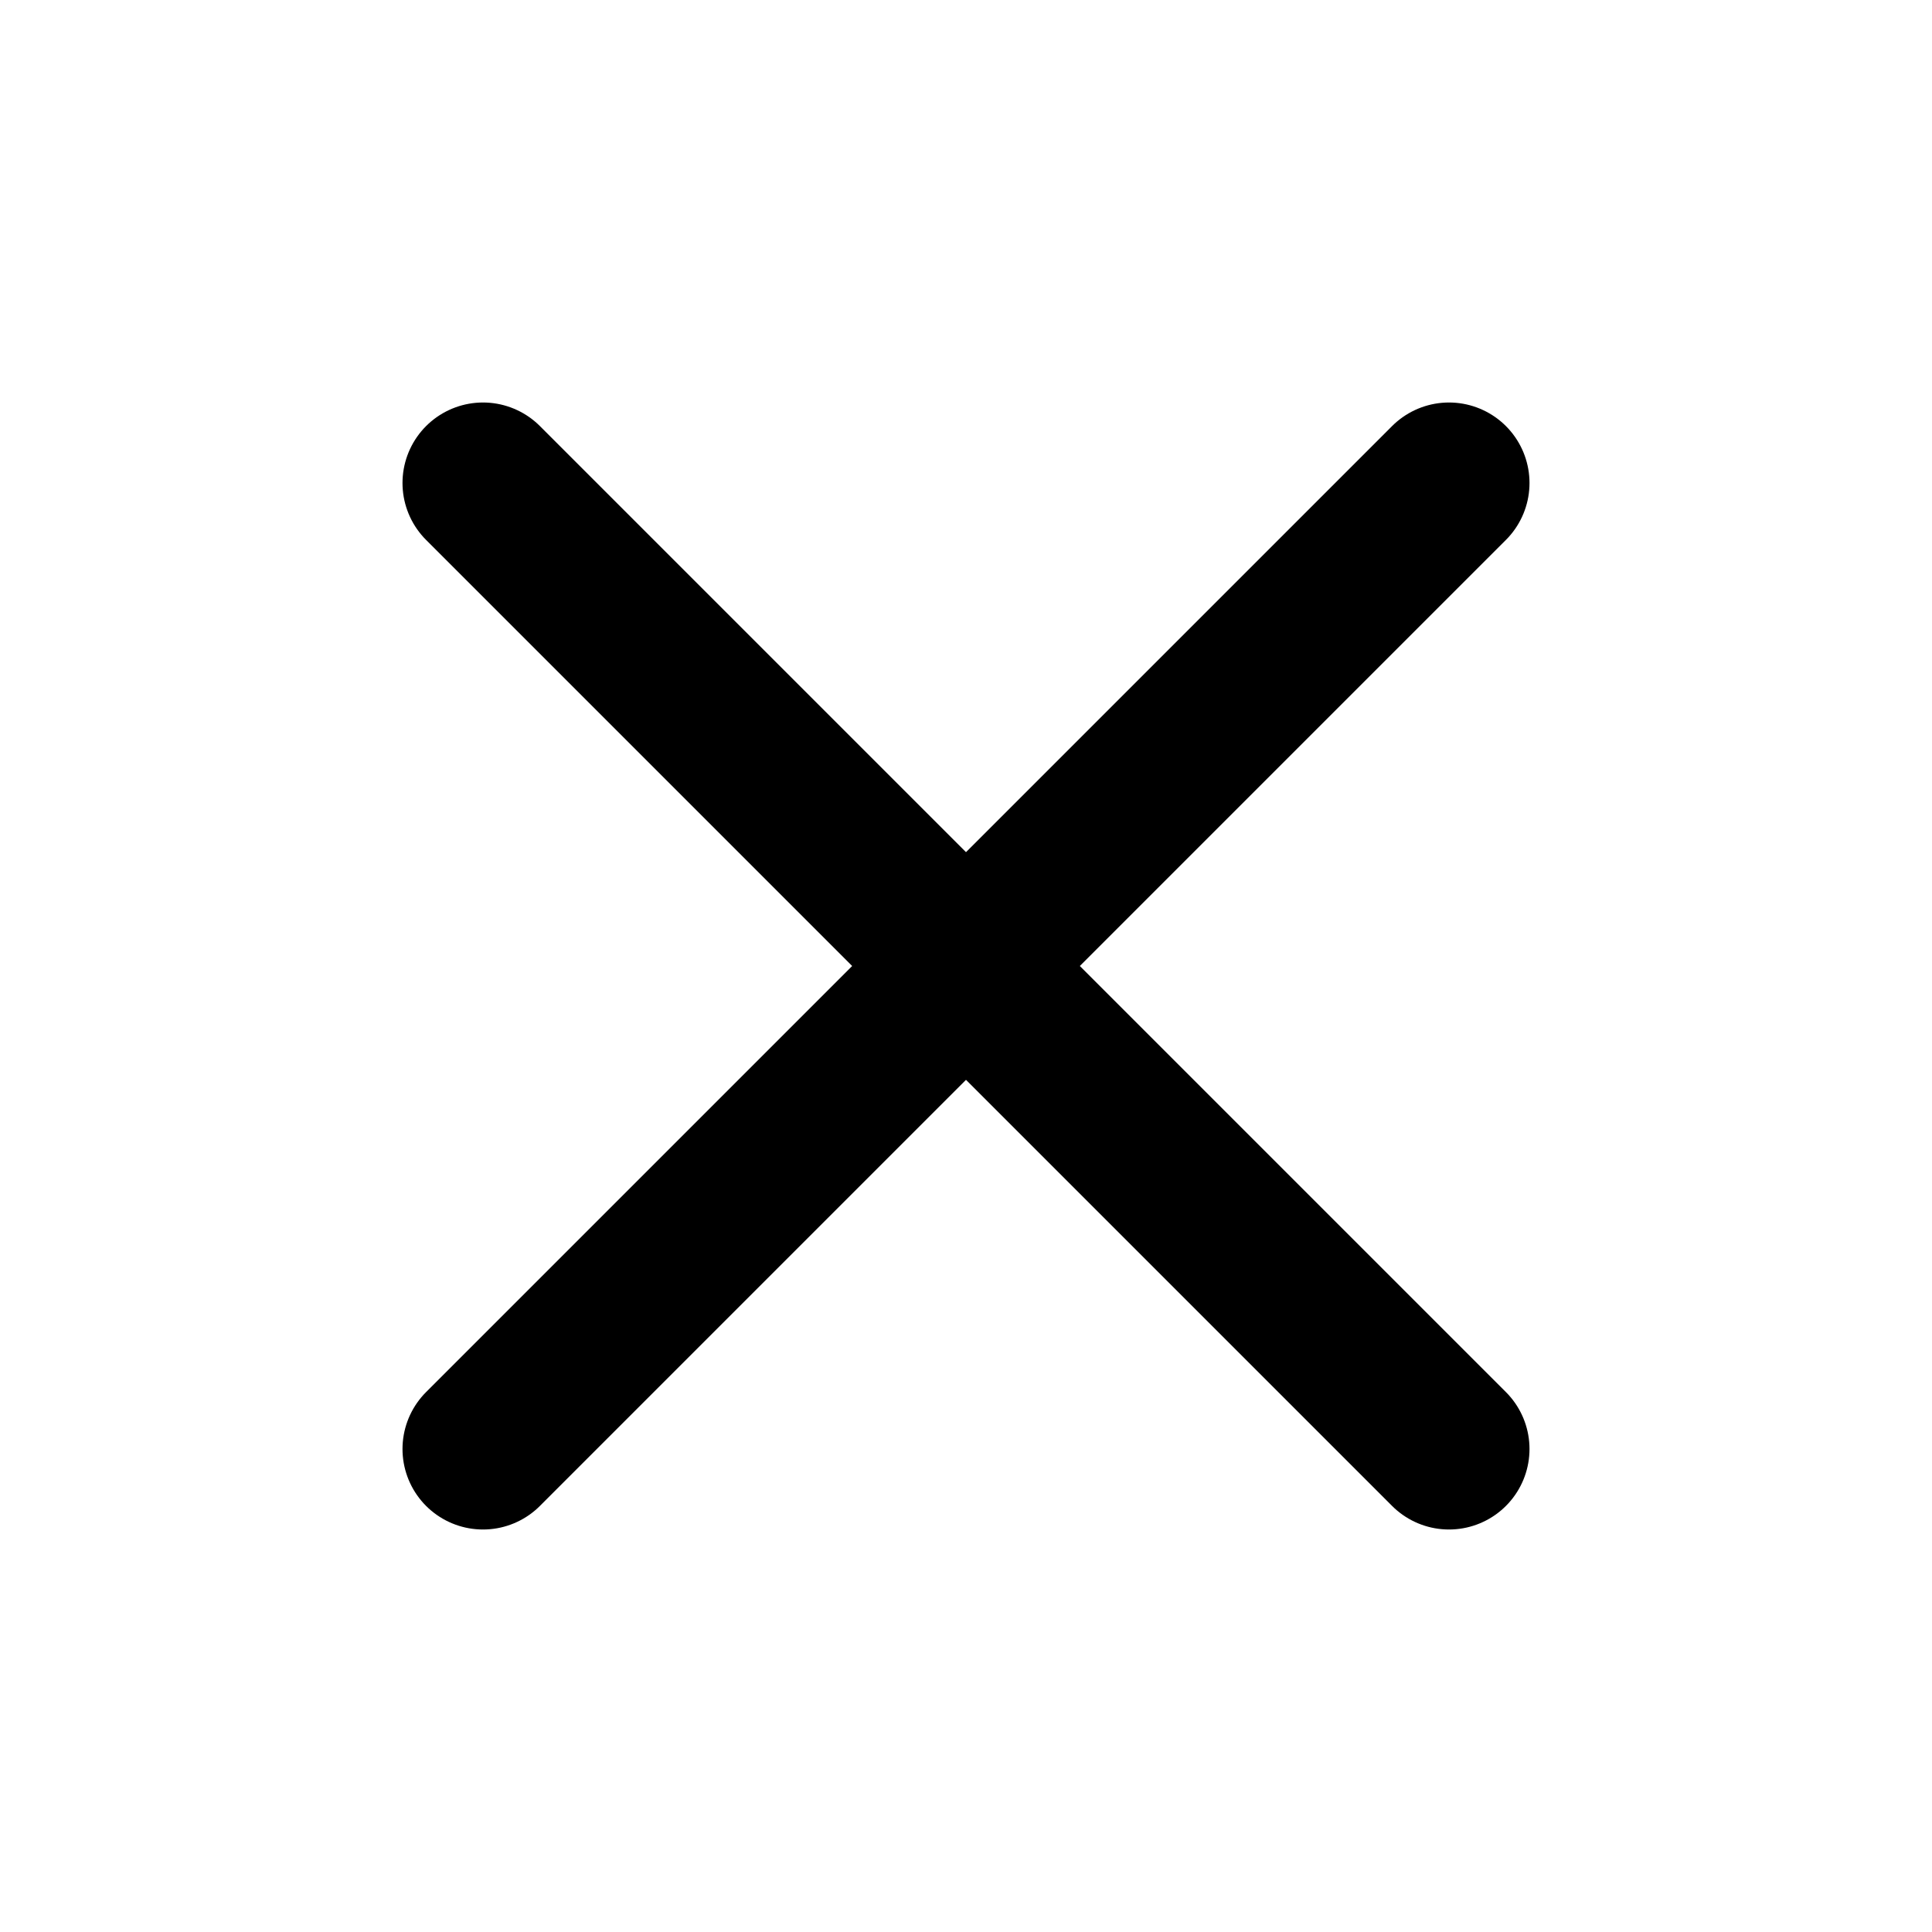
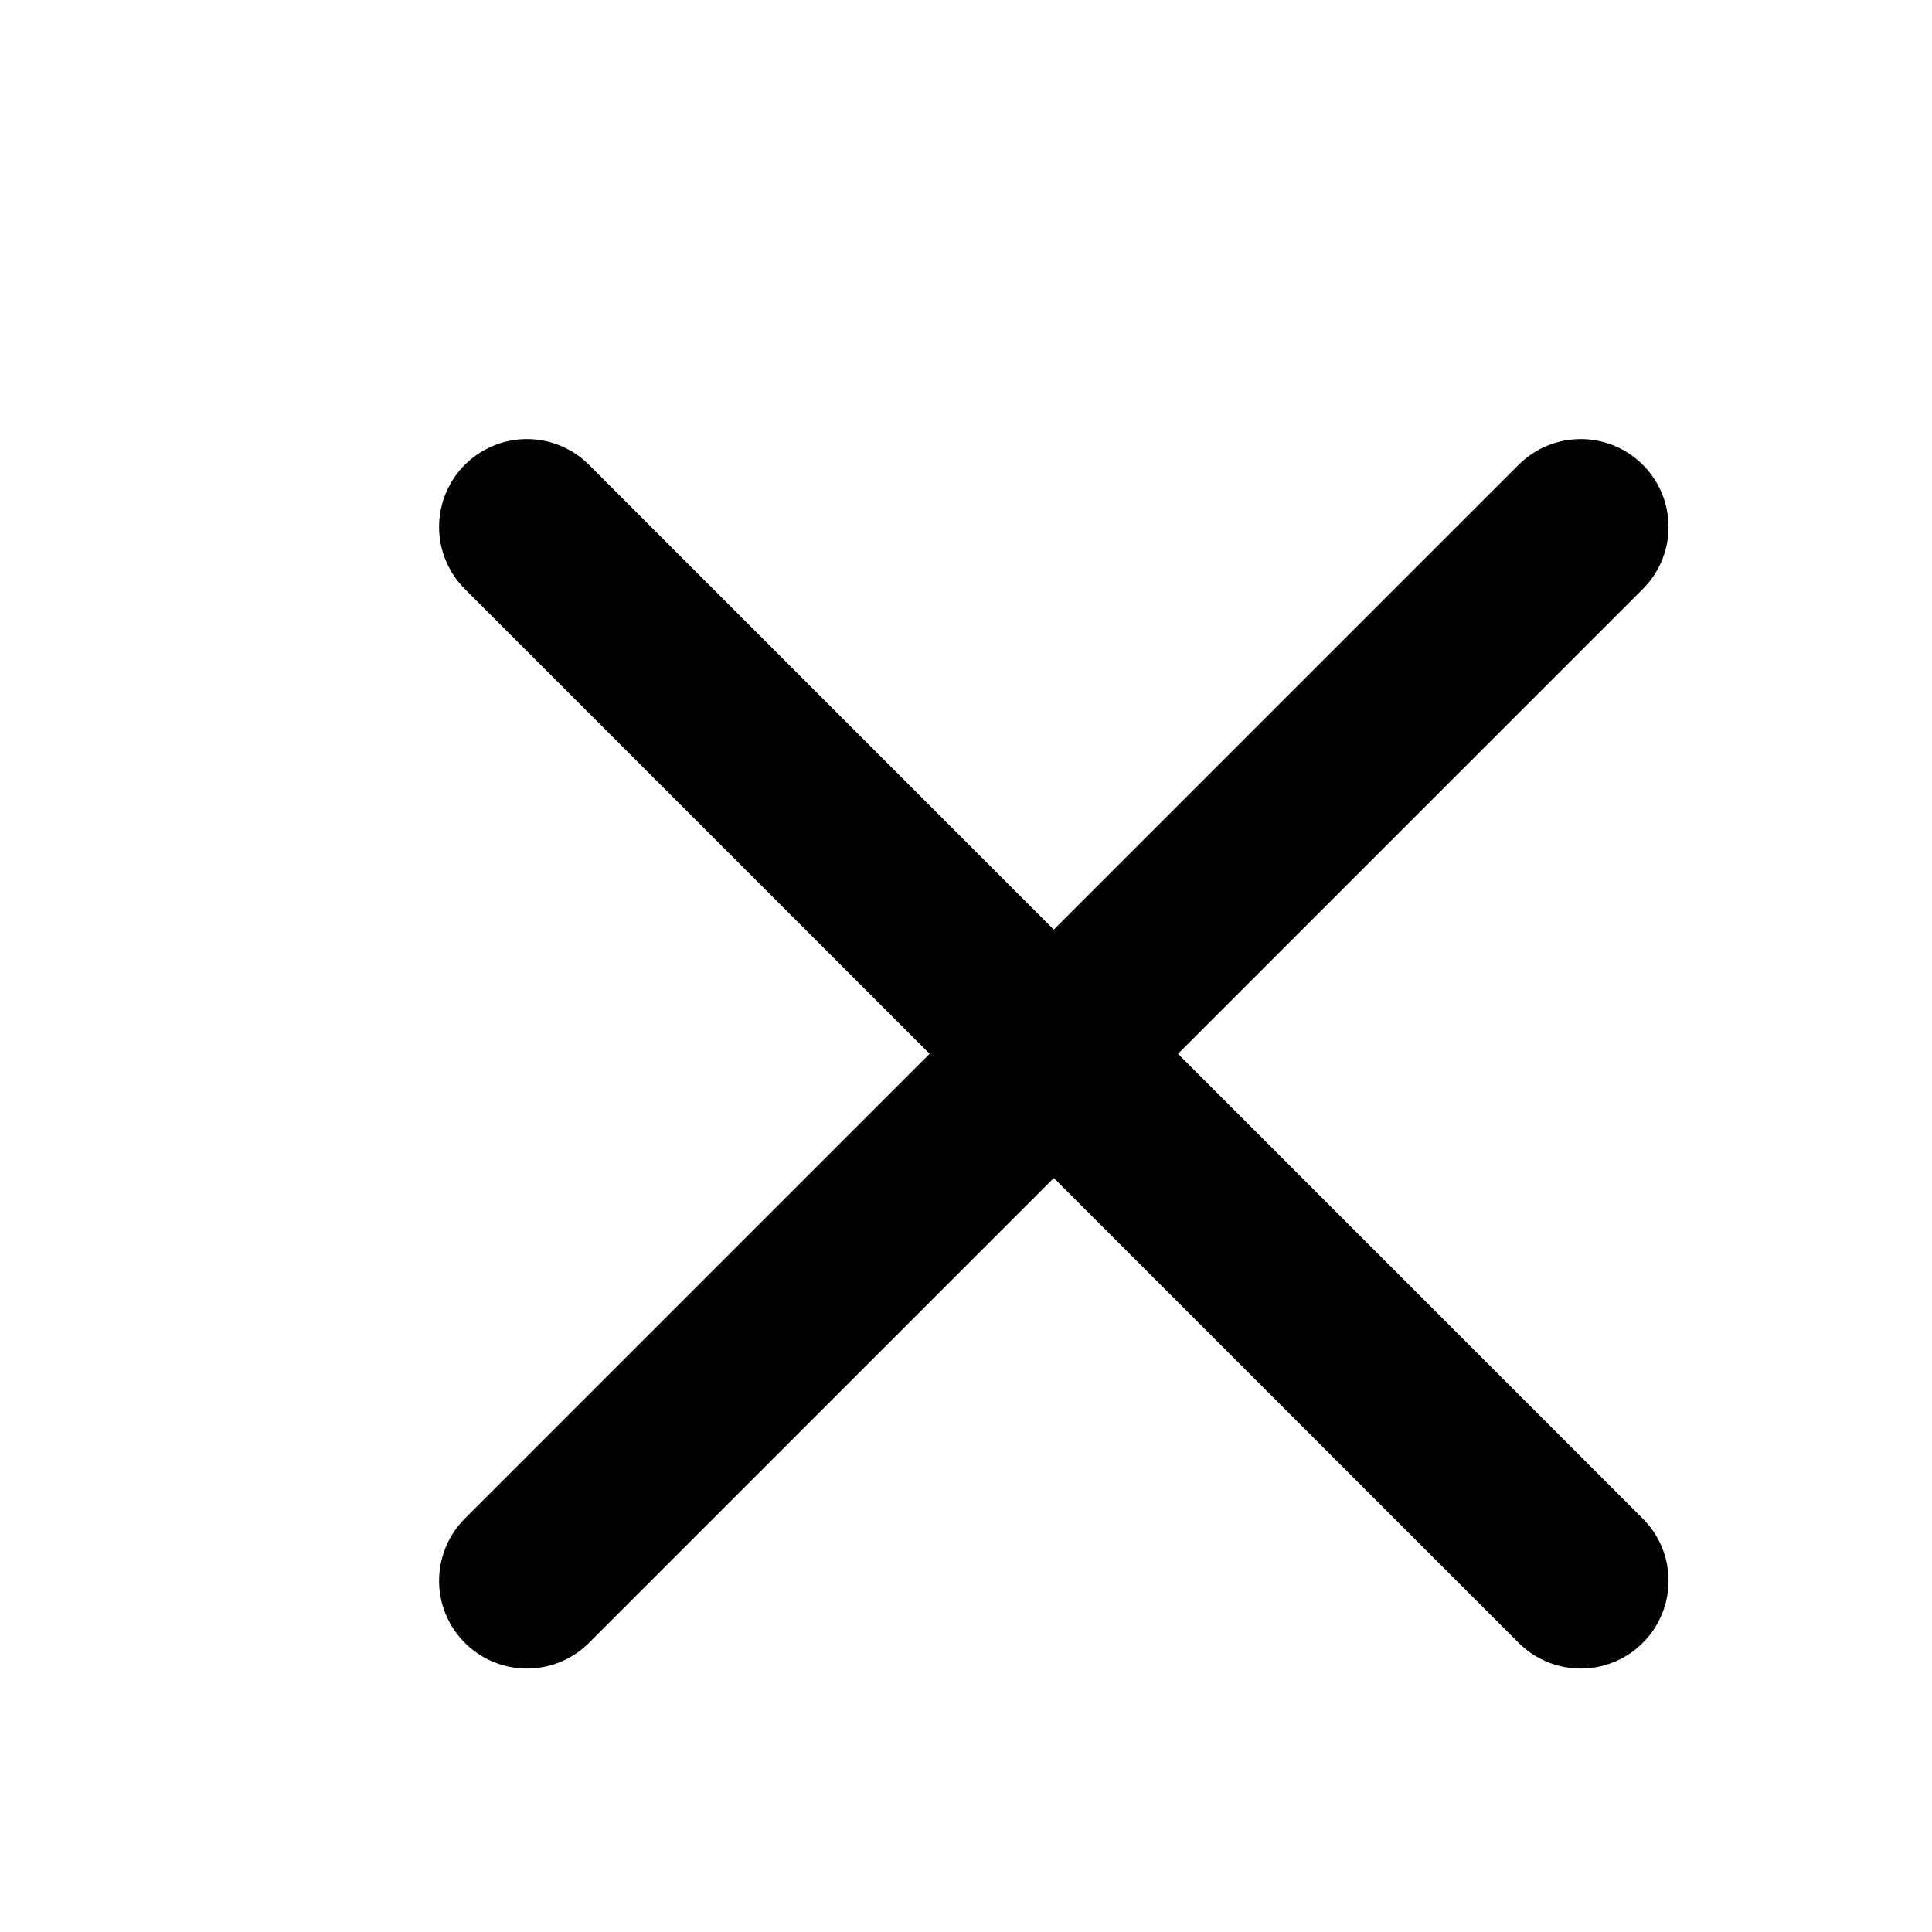
- <svg xmlns="http://www.w3.org/2000/svg" fill="none" viewBox="0 0 24 24" stroke="currentColor">
+ <svg xmlns="http://www.w3.org/2000/svg" fill="none" viewBox="0 0 22 22" stroke="currentColor">
  <path stroke-linecap="round" stroke-linejoin="round" stroke-width="2" d="M6 18L18 6M6 6l12 12" />
</svg>
